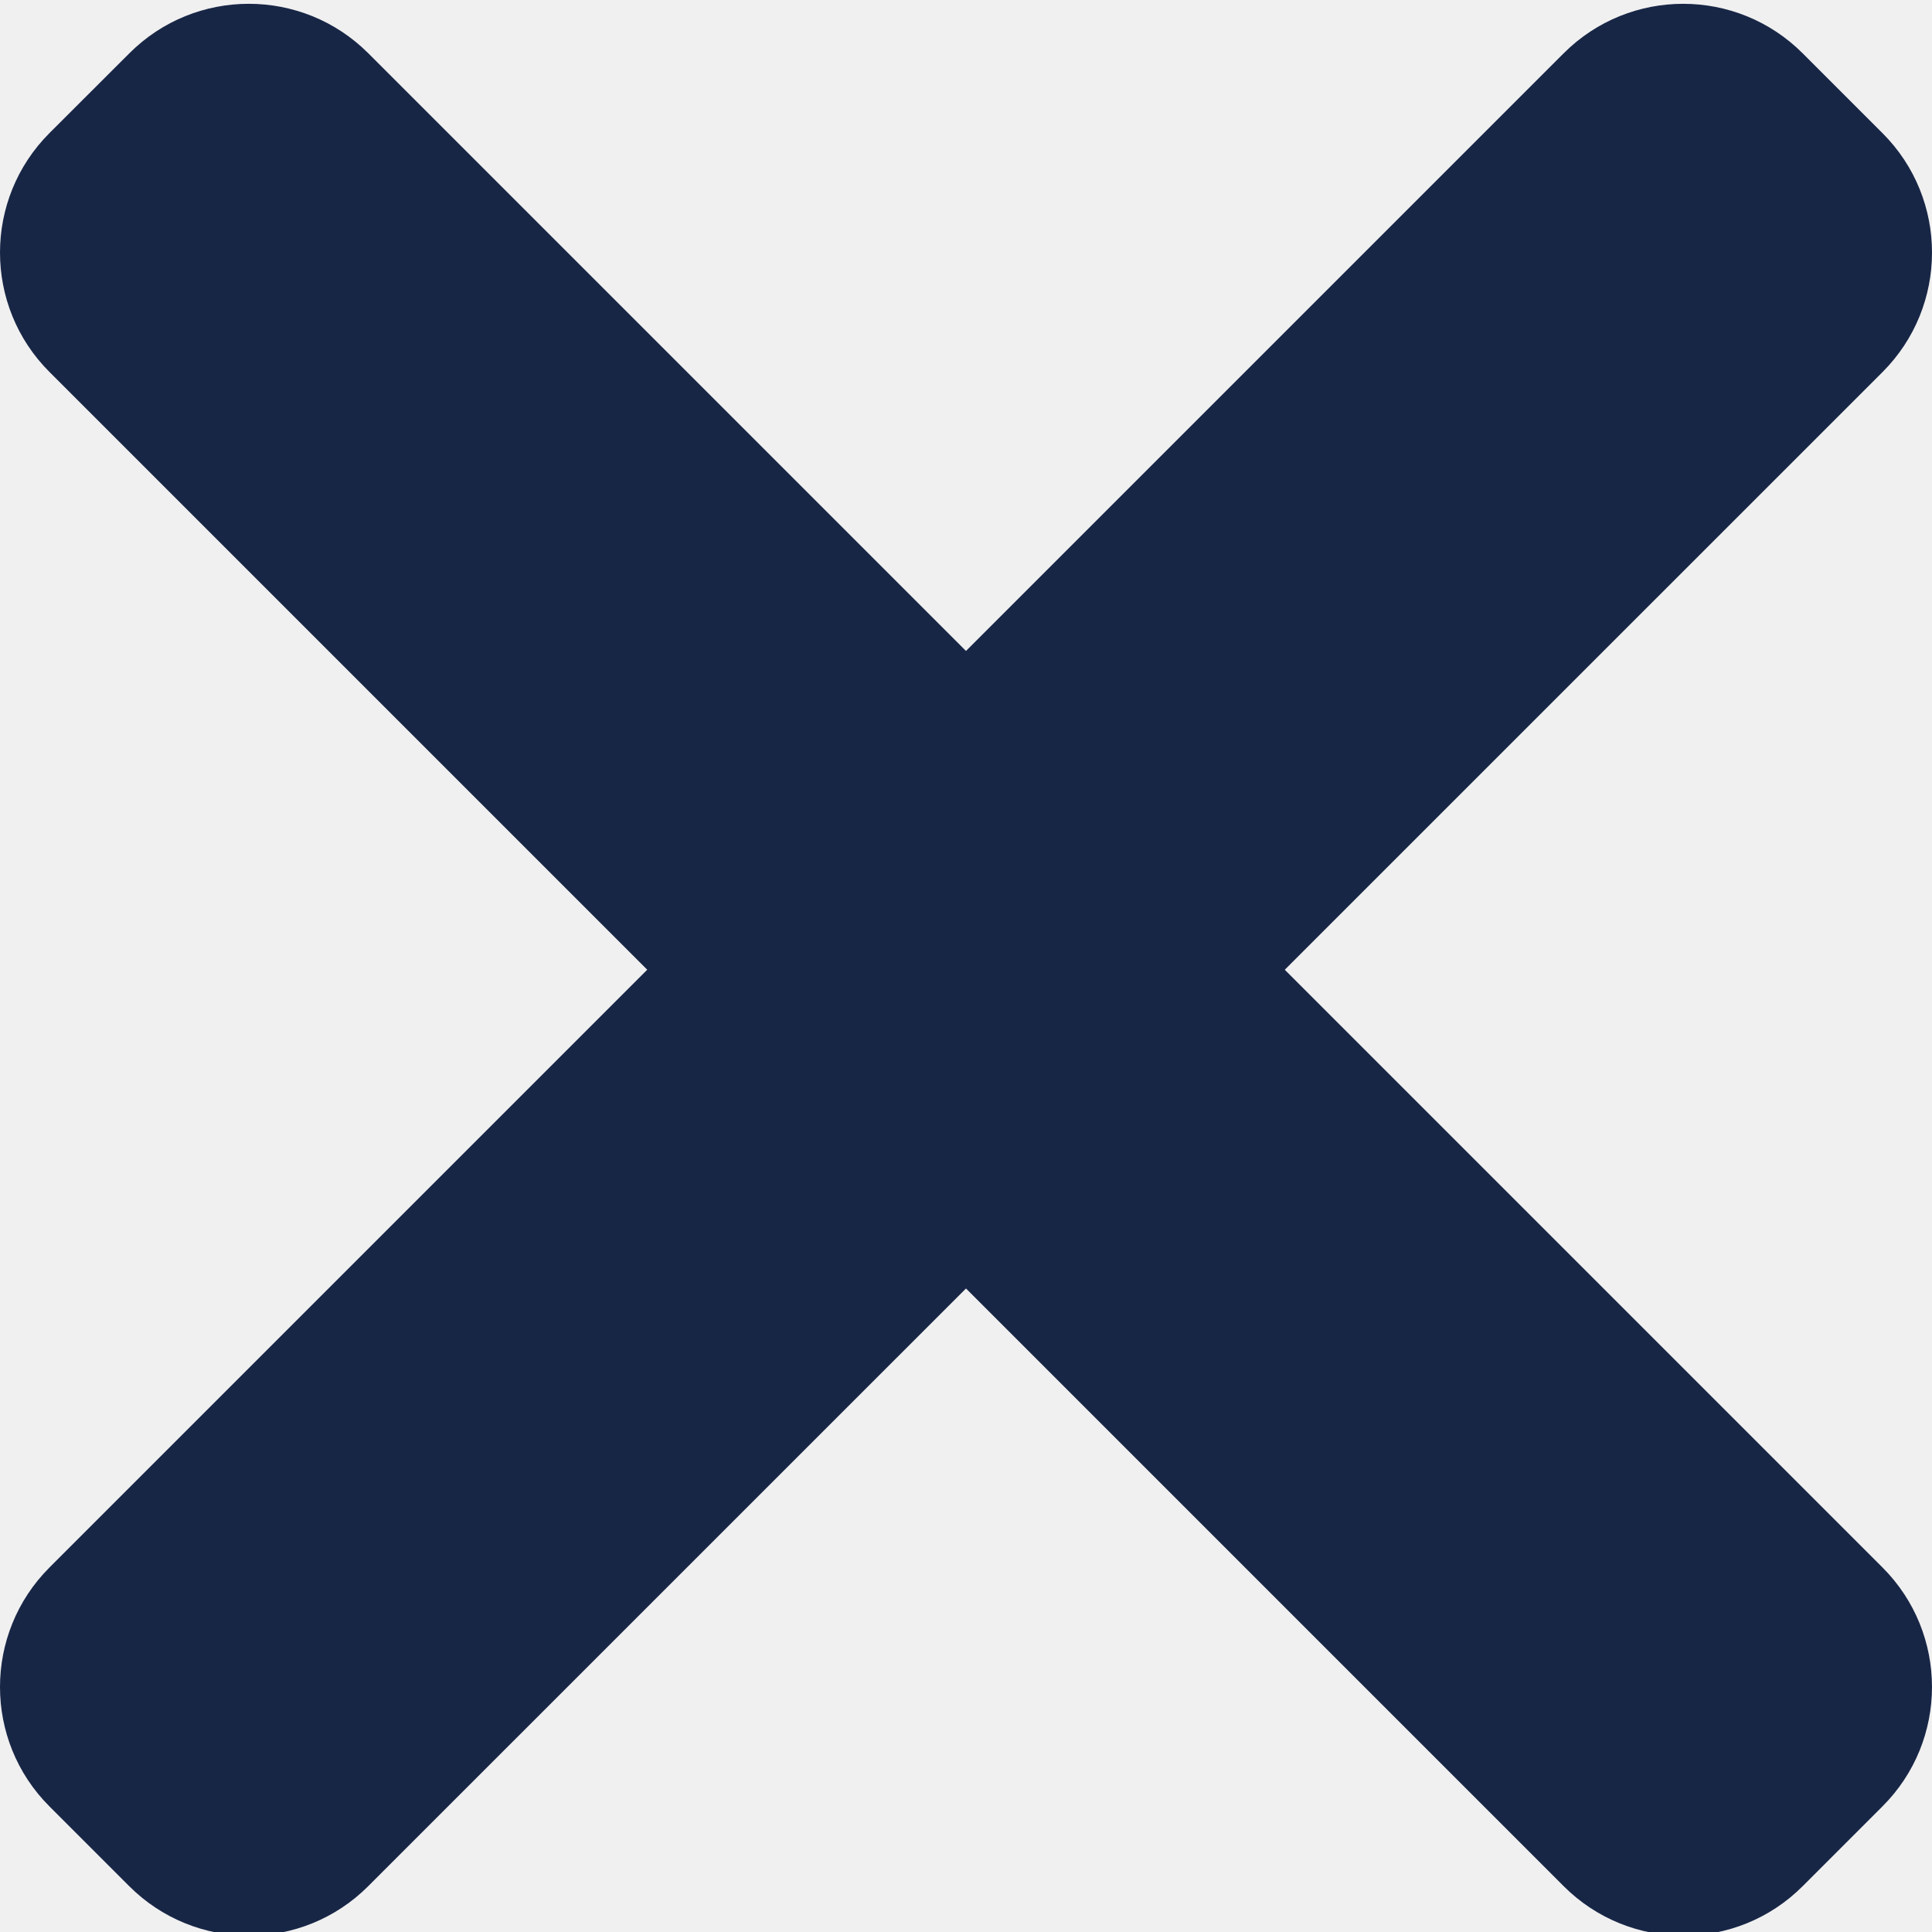
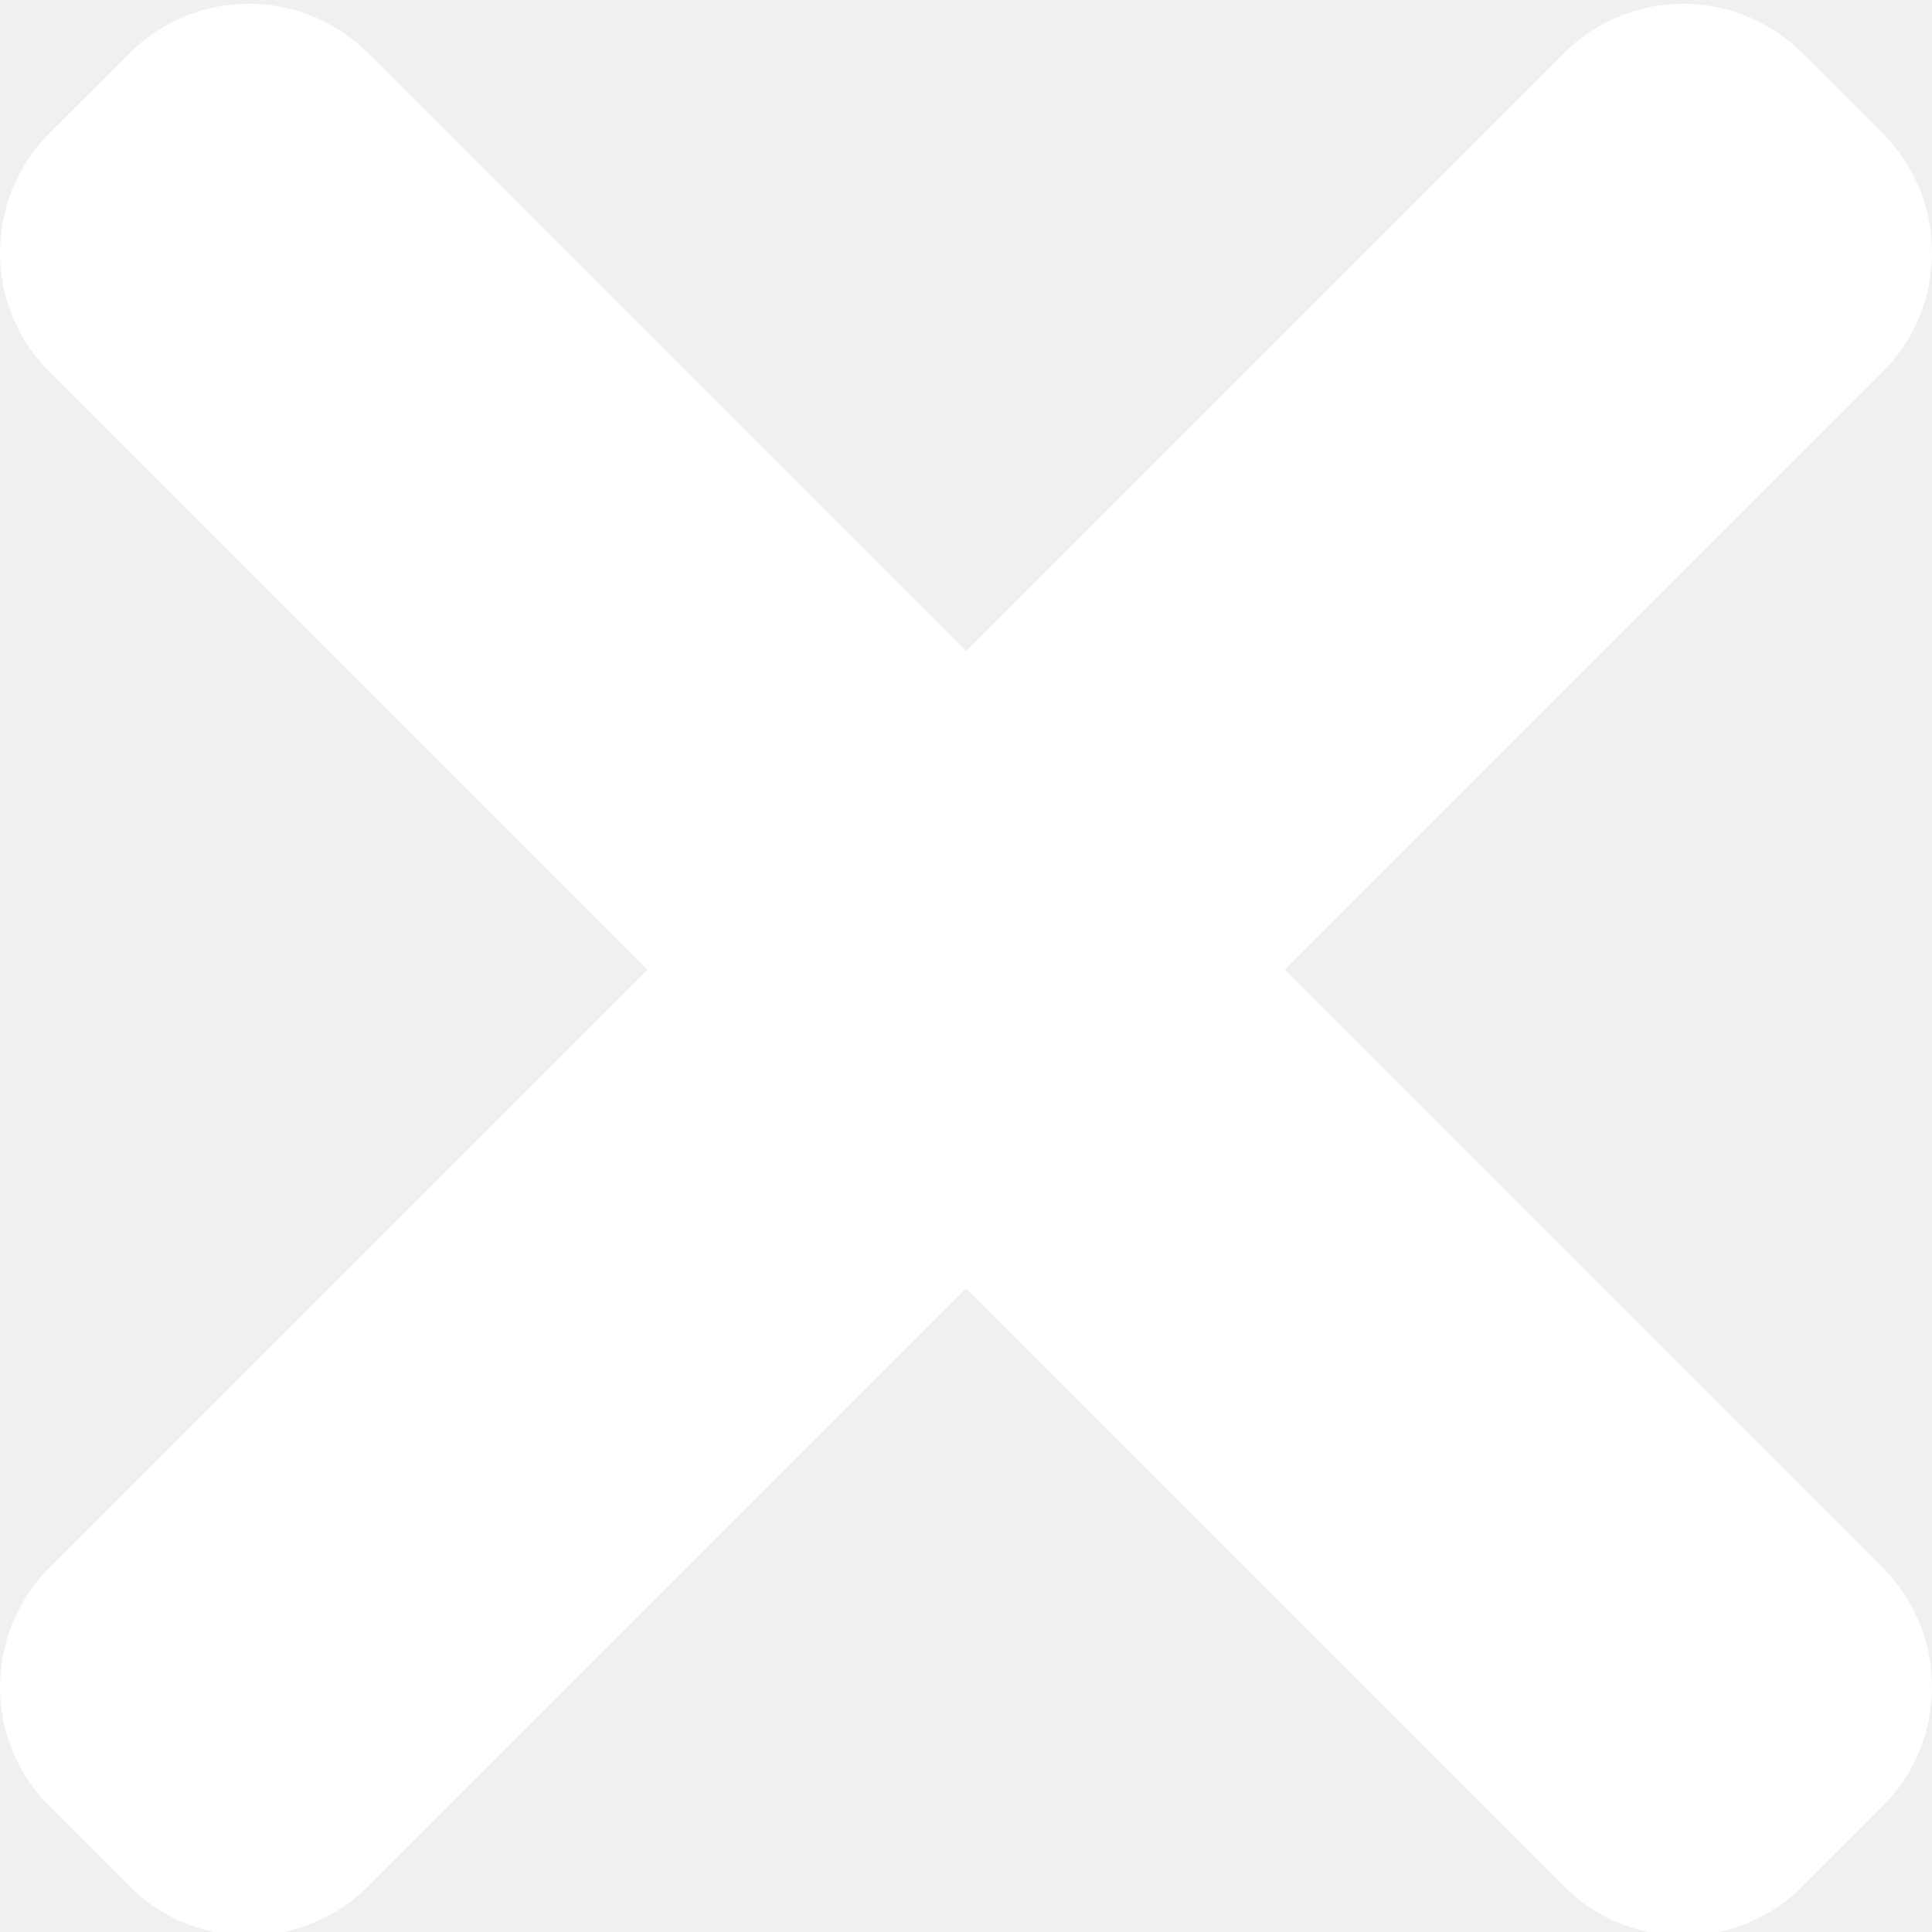
<svg xmlns="http://www.w3.org/2000/svg" height="512px" viewBox="0 0 365.717 365" width="512px" class="">
  <g>
-     <g fill="#f44336">
-       <path d="m356.34 296.348-286.613-286.613c-12.5-12.5-32.766-12.5-45.246 0l-15.105 15.082c-12.5 12.504-12.5 32.77 0 45.25l286.613 286.613c12.504 12.5 32.77 12.5 45.25 0l15.082-15.082c12.523-12.48 12.523-32.75.02-45.25zm0 0" data-original="#F44336" class="active-path" data-old_color="#F44336" fill="#182646" />
-       <path d="m295.988 9.734-286.613 286.613c-12.5 12.5-12.5 32.77 0 45.25l15.082 15.082c12.504 12.5 32.77 12.5 45.25 0l286.633-286.594c12.504-12.5 12.504-32.766 0-45.246l-15.082-15.082c-12.5-12.523-32.766-12.523-45.27-.023zm0 0" data-original="#F44336" class="active-path" data-old_color="#F44336" fill="#182646" />
+     <g fill="#ffffff">
+       <path d="m356.34 296.348-286.613-286.613c-12.5-12.5-32.766-12.5-45.246 0l-15.105 15.082c-12.5 12.504-12.5 32.77 0 45.25l286.613 286.613c12.504 12.5 32.77 12.5 45.25 0l15.082-15.082c12.523-12.48 12.523-32.75.02-45.25zm0 0" data-original="#F44336" class="active-path" data-old_color="#F44336" fill="#ffffff" />
+       <path d="m295.988 9.734-286.613 286.613c-12.5 12.5-12.5 32.77 0 45.25l15.082 15.082c12.504 12.5 32.77 12.5 45.25 0l286.633-286.594c12.504-12.5 12.504-32.766 0-45.246l-15.082-15.082c-12.5-12.523-32.766-12.523-45.27-.023zm0 0" data-original="#F44336" class="active-path" data-old_color="#F44336" fill="#ffffff" />
    </g>
  </g>
</svg>
